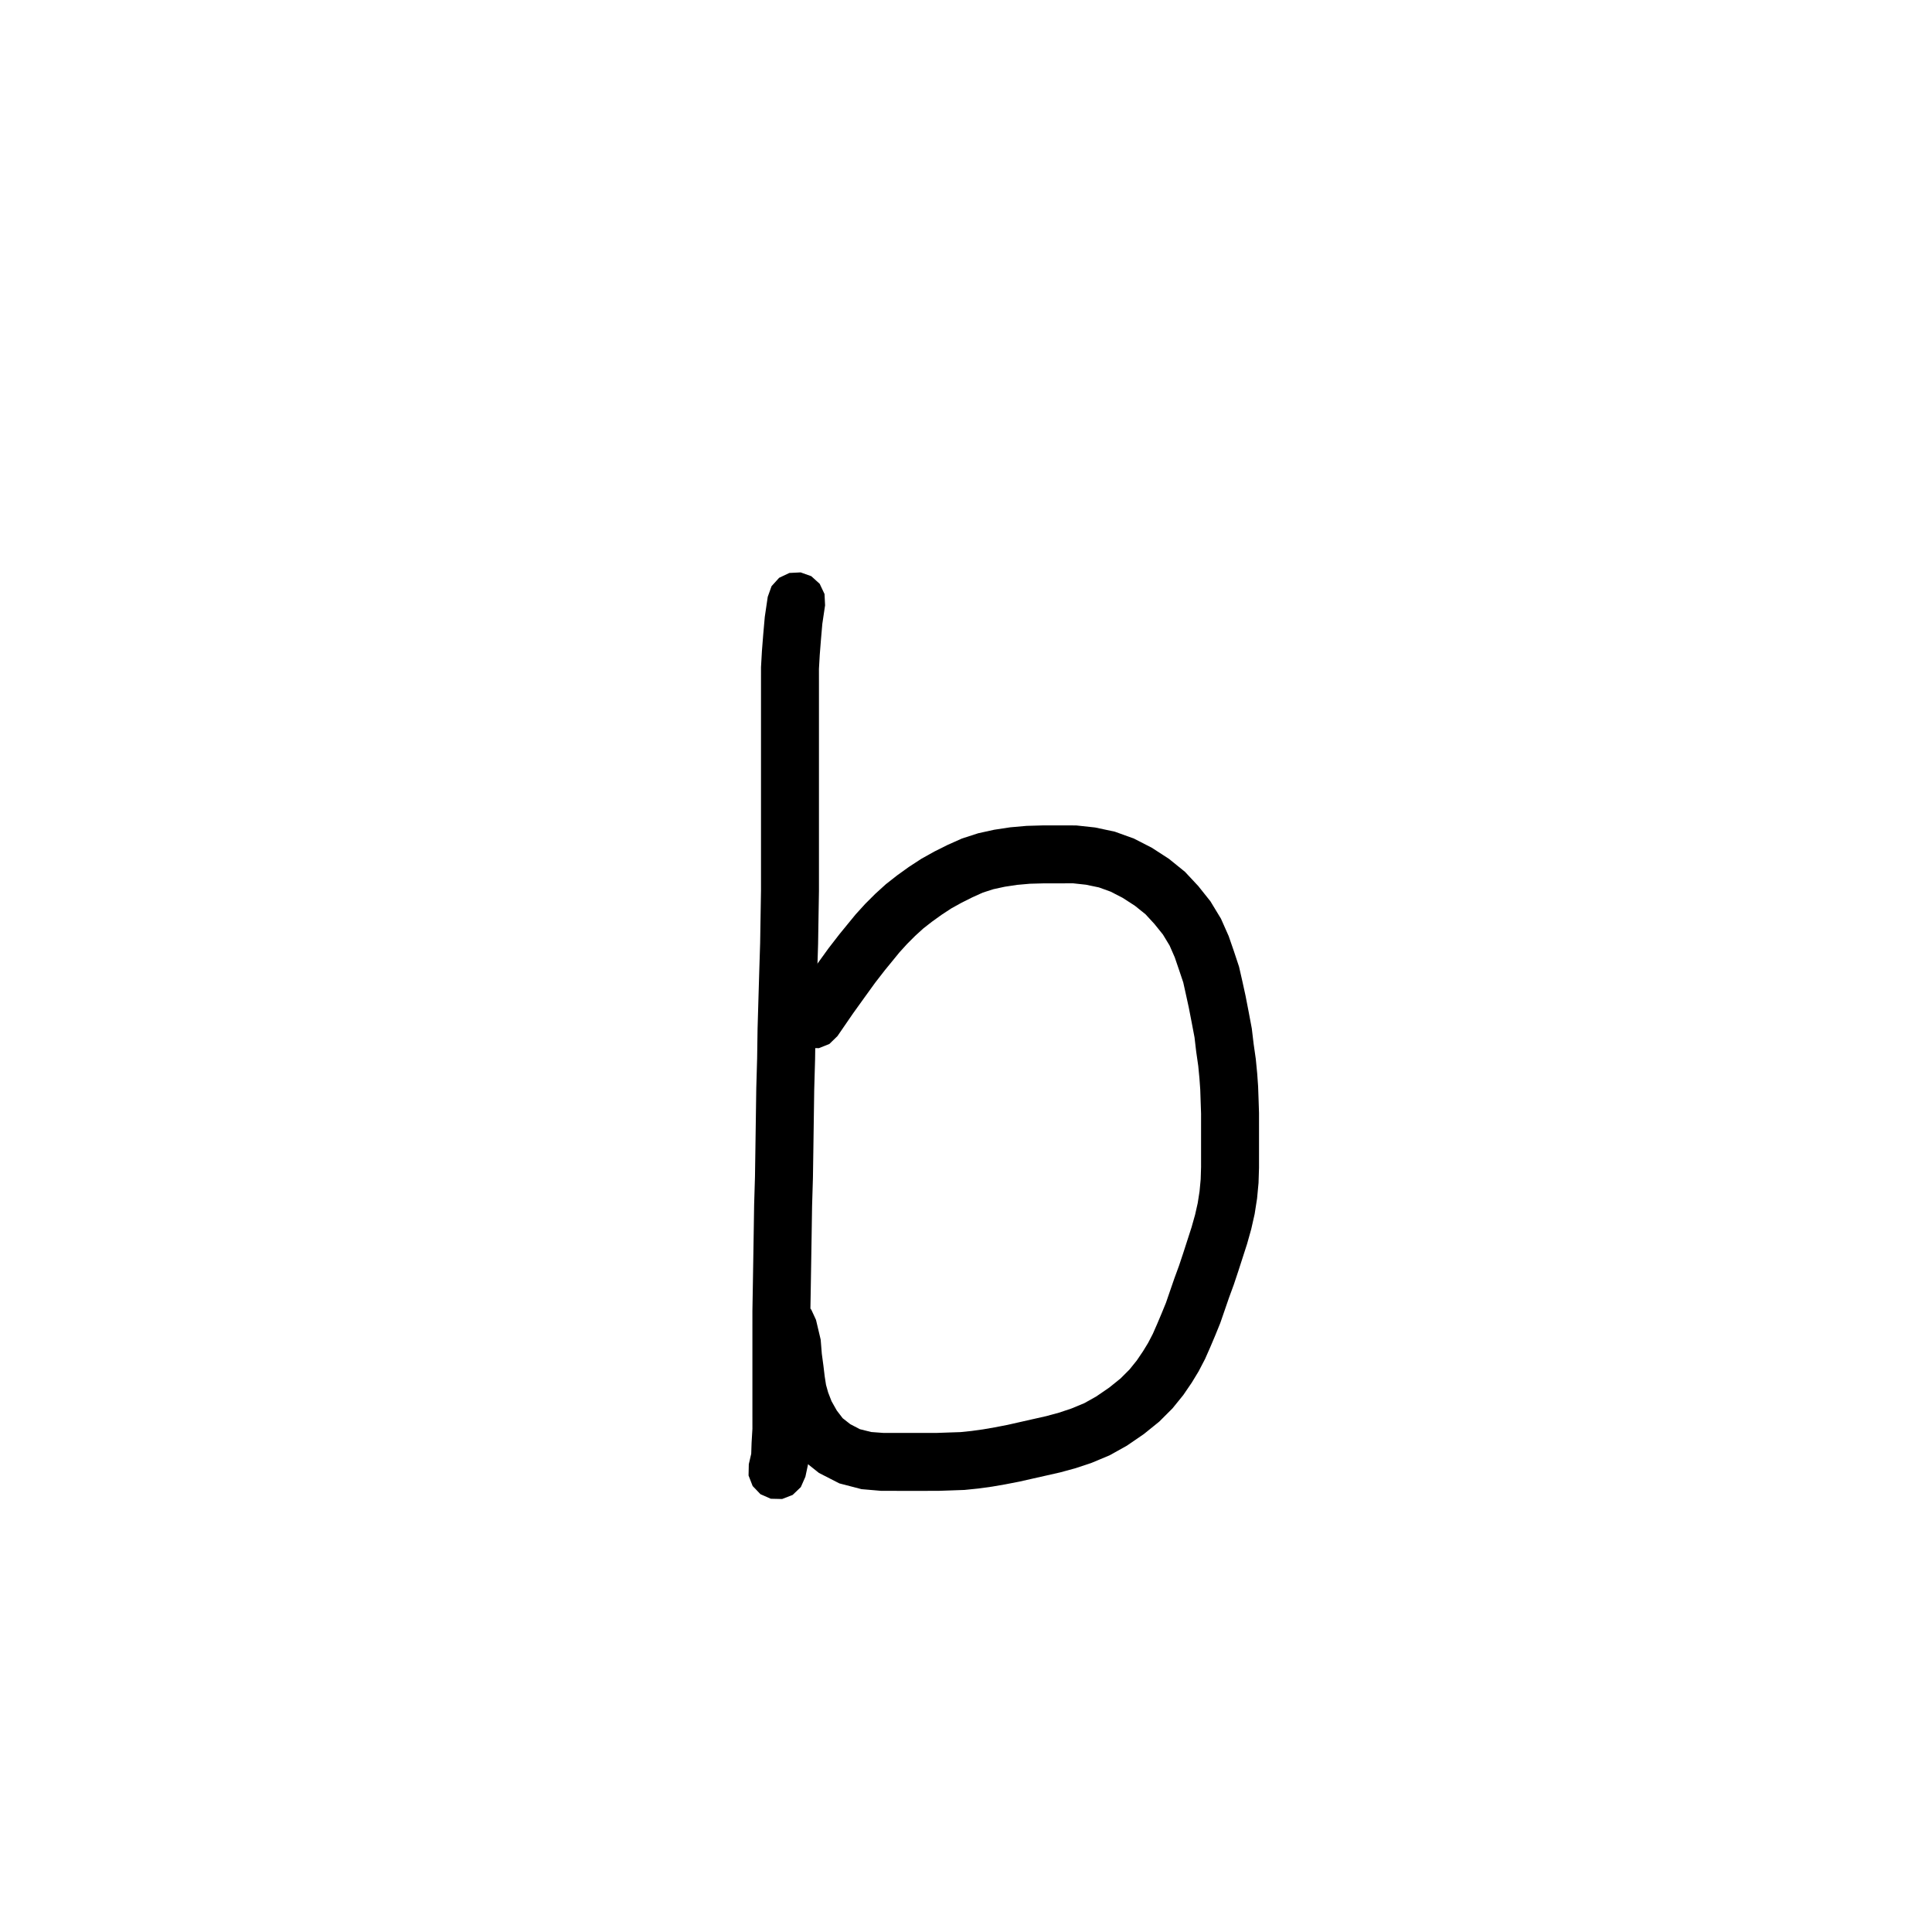
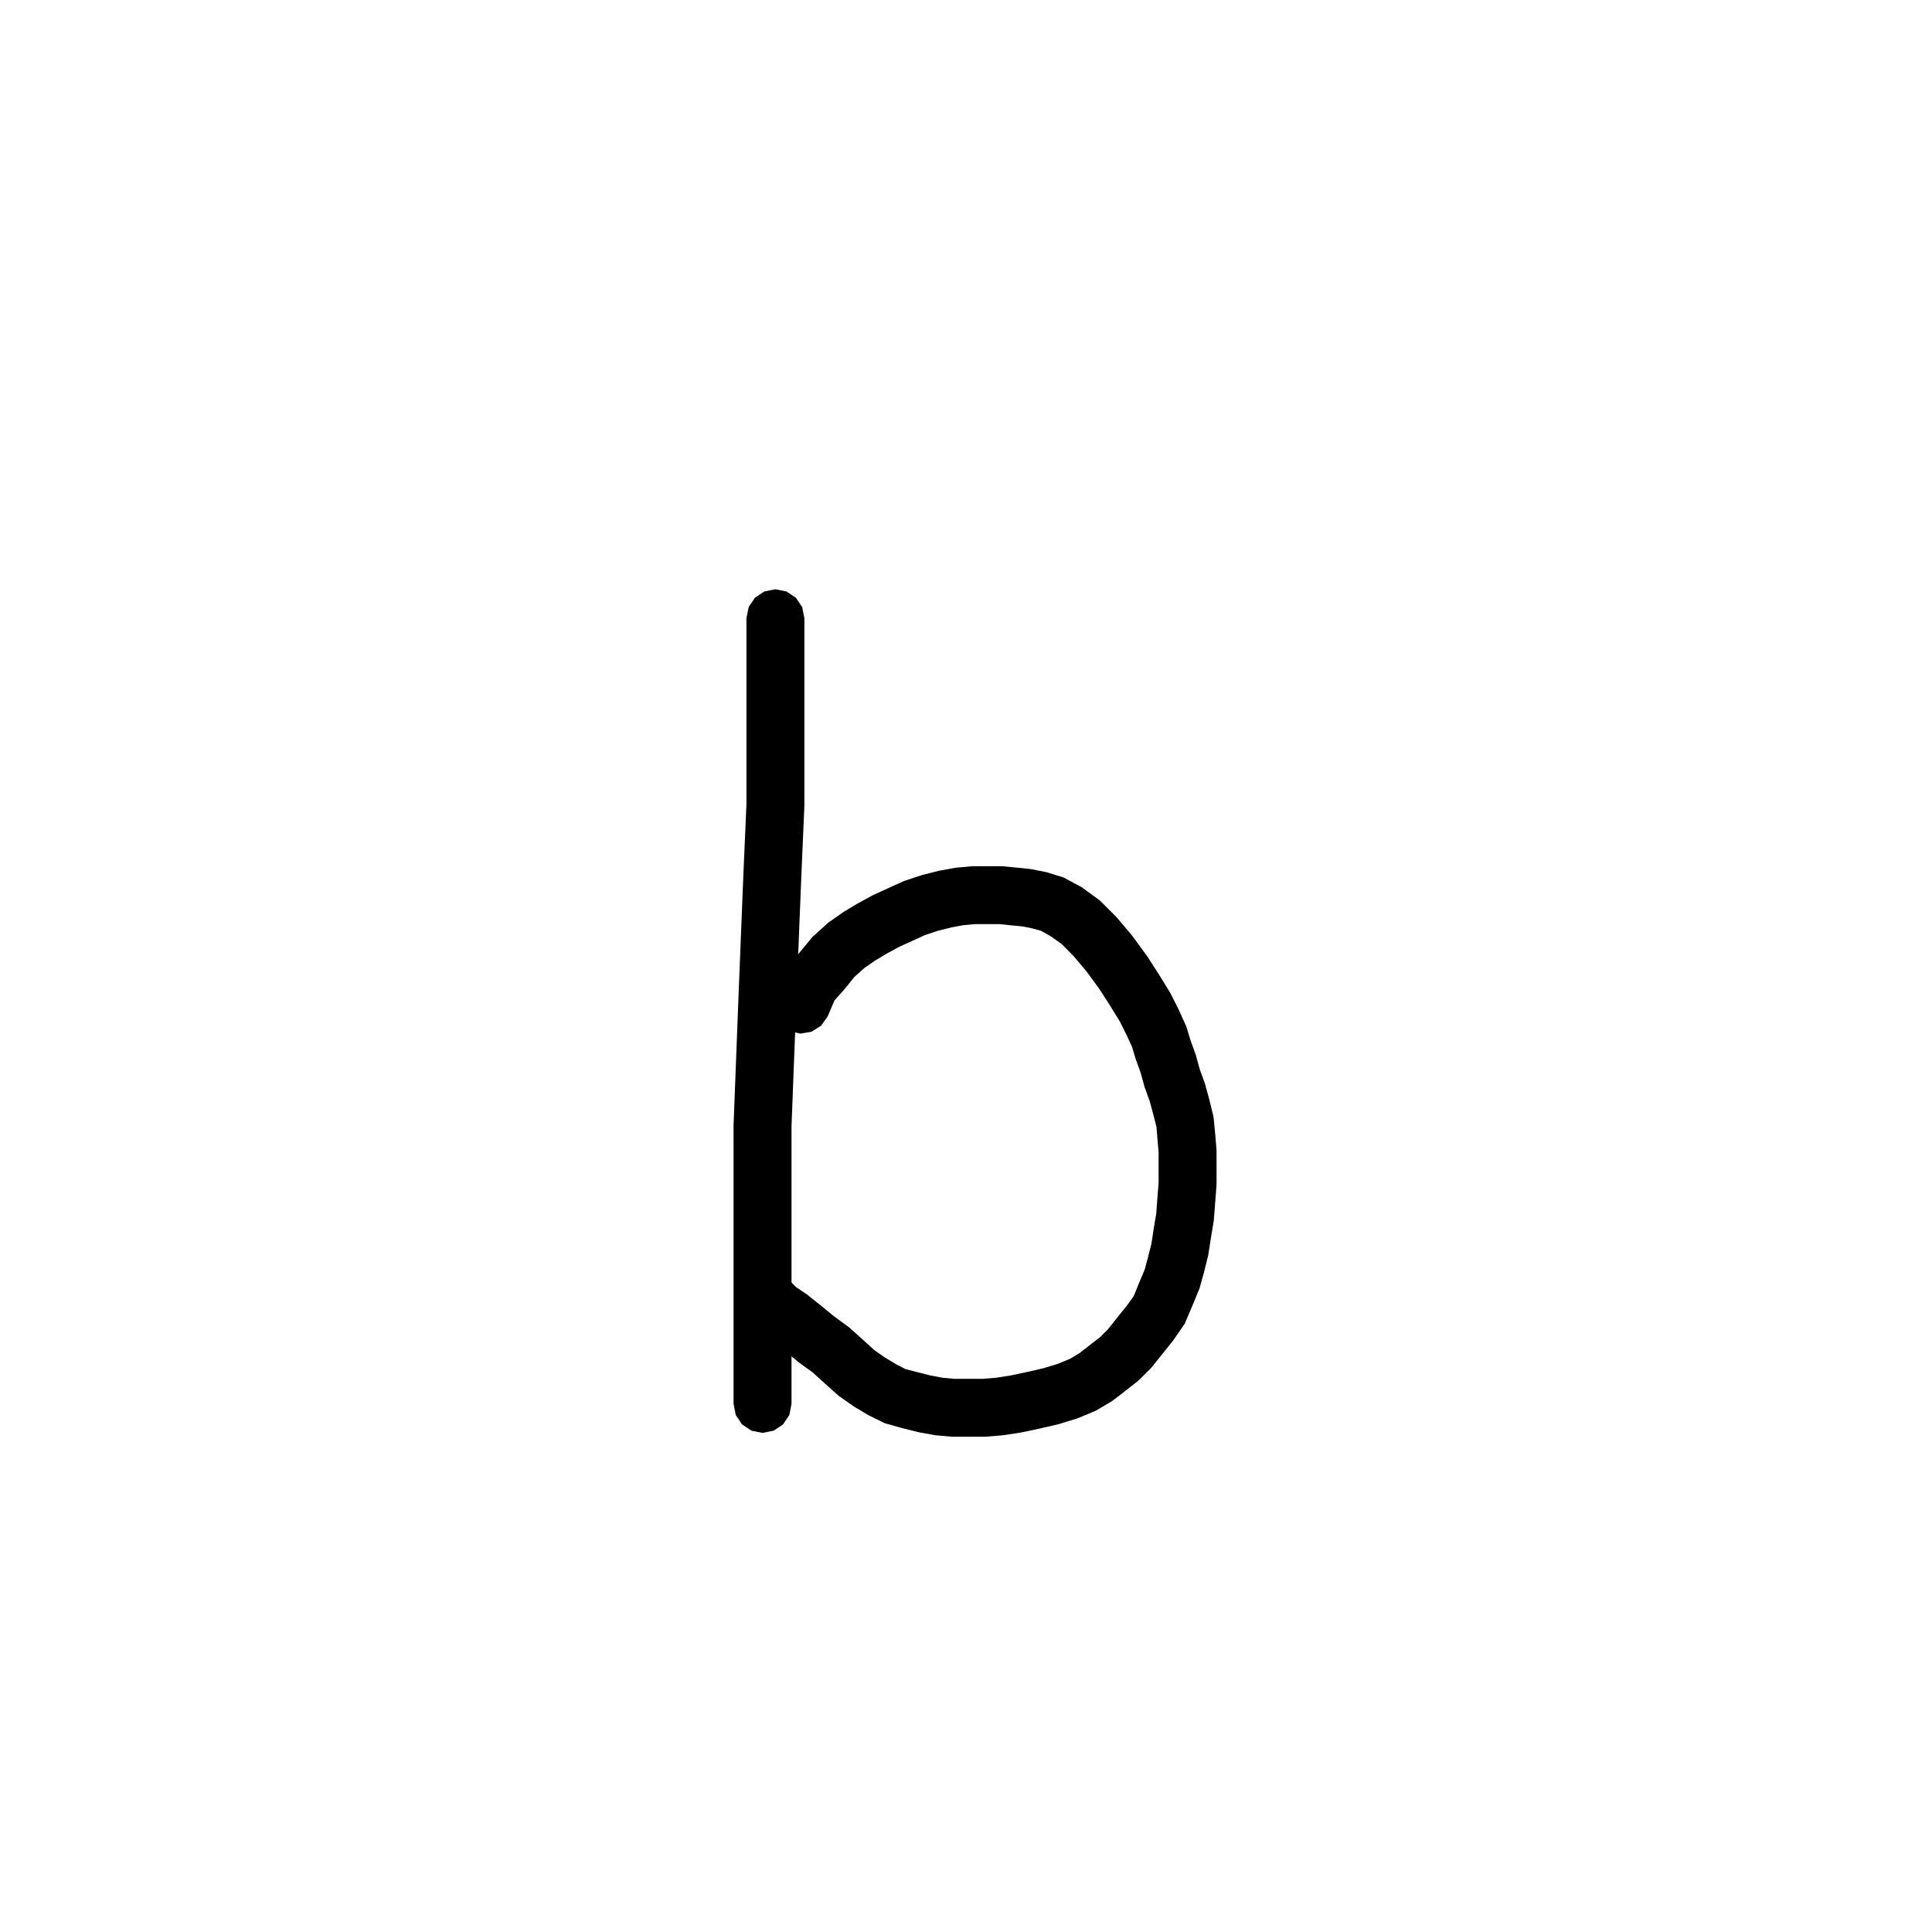
<svg xmlns="http://www.w3.org/2000/svg" viewBox="0 0 300 300" width="300" height="300">
-   <path d="M 119.215 92.674 L 118.755 95.795 L 118.516 98.493 L 118.311 101.093 L 118.169 103.595 L 118.167 105.733 L 118.167 107.867 L 118.167 109.933 L 118.167 112.133 L 118.167 114.6 L 118.167 117.333 L 118.167 120.333 L 118.167 123.6 L 118.167 127.067 L 118.167 130.733 L 118.167 134.467 L 118.167 138.296 L 118.101 142.327 L 118.035 146.426 L 117.902 150.663 L 117.769 155.134 L 117.634 159.768 L 117.568 164.302 L 117.434 168.97 L 117.367 173.669 L 117.3 178.267 L 117.234 182.699 L 117.101 187.097 L 117.034 191.462 L 116.967 195.594 L 116.901 199.658 L 116.834 203.561 L 116.833 207.333 L 116.833 210.733 L 116.833 214 L 116.833 216.933 L 116.833 219.6 L 116.835 221.871 L 116.706 224.036 L 116.649 225.748 L 116.274 227.357 L 116.235 229.113 L 116.87 230.749 L 118.084 232.018 L 119.69 232.726 L 121.446 232.765 L 123.083 232.13 L 124.352 230.916 L 125.06 229.31 L 125.573 226.918 L 125.694 224.497 L 125.832 222.129 L 125.833 219.6 L 125.833 216.933 L 125.833 214 L 125.833 210.733 L 125.833 207.333 L 125.833 203.639 L 125.899 199.809 L 125.966 195.74 L 126.033 191.604 L 126.099 187.303 L 126.232 182.901 L 126.3 178.399 L 126.366 173.798 L 126.432 169.163 L 126.566 164.498 L 126.632 159.965 L 126.765 155.399 L 126.898 150.937 L 127.032 146.64 L 127.099 142.473 L 127.167 138.371 L 127.167 134.467 L 127.167 130.733 L 127.167 127.067 L 127.167 123.6 L 127.167 120.333 L 127.167 117.333 L 127.167 114.6 L 127.167 112.133 L 127.167 109.933 L 127.167 107.867 L 127.167 105.733 L 127.165 103.872 L 127.289 101.707 L 127.484 99.24 L 127.69 96.872 L 128.118 93.993 L 128.032 92.239 L 127.281 90.652 L 125.979 89.473 L 124.326 88.882 L 122.572 88.968 L 120.985 89.719 L 119.806 91.021 Z" fill="black" fill-rule="nonzero" />
-   <path d="M 130.042 160.883 L 132.464 157.358 L 134.185 154.963 L 135.873 152.625 L 137.394 150.662 L 138.549 149.25 L 139.672 147.875 L 140.857 146.572 L 142.105 145.323 L 143.37 144.171 L 144.7 143.133 L 146.213 142.044 L 147.726 141.052 L 149.299 140.181 L 150.993 139.333 L 152.611 138.602 L 154.239 138.078 L 156.017 137.692 L 157.934 137.402 L 159.923 137.226 L 162.129 137.166 L 164.467 137.167 L 166.62 137.16 L 168.622 137.377 L 170.638 137.796 L 172.466 138.457 L 174.343 139.426 L 176.23 140.647 L 177.869 141.962 L 179.258 143.472 L 180.577 145.11 L 181.611 146.817 L 182.413 148.649 L 183.071 150.576 L 183.735 152.552 L 184.14 154.376 L 184.592 156.441 L 185.047 158.781 L 185.486 161.089 L 185.738 163.249 L 186.066 165.541 L 186.249 167.447 L 186.373 169.17 L 186.436 171.019 L 186.501 172.942 L 186.5 174.867 L 186.5 177 L 186.5 179.2 L 186.501 181.195 L 186.442 183.119 L 186.268 184.975 L 185.979 186.825 L 185.572 188.626 L 185.025 190.567 L 184.384 192.552 L 183.724 194.598 L 183.086 196.513 L 182.361 198.491 L 181.679 200.466 L 181.053 202.287 L 180.377 203.941 L 179.668 205.618 L 179.01 207.119 L 178.278 208.527 L 177.486 209.825 L 176.525 211.245 L 175.395 212.649 L 173.999 214.046 L 172.251 215.454 L 170.22 216.848 L 168.367 217.886 L 166.347 218.722 L 164.428 219.36 L 162.442 219.901 L 160.475 220.344 L 158.409 220.811 L 156.41 221.262 L 154.455 221.64 L 152.643 221.953 L 150.861 222.199 L 149.157 222.377 L 147.378 222.436 L 145.521 222.501 L 143.733 222.5 L 141.667 222.5 L 139.333 222.5 L 137.187 222.504 L 135.292 222.364 L 133.526 221.925 L 132.027 221.144 L 130.849 220.218 L 129.934 219.022 L 129.119 217.577 L 128.594 216.22 L 128.262 215.033 L 128.057 213.709 L 127.864 212.099 L 127.61 210.206 L 127.435 208.017 L 126.709 204.95 L 125.974 203.355 L 124.685 202.163 L 123.038 201.555 L 121.283 201.624 L 119.689 202.359 L 118.497 203.648 L 117.889 205.296 L 117.958 207.05 L 118.565 209.538 L 118.657 211.127 L 118.936 213.235 L 119.143 214.957 L 119.472 216.967 L 120.072 219.114 L 121.014 221.49 L 122.466 224.044 L 124.485 226.582 L 127.173 228.722 L 130.341 230.342 L 133.775 231.236 L 136.813 231.496 L 139.333 231.5 L 141.667 231.5 L 143.733 231.5 L 145.679 231.499 L 147.688 231.431 L 149.776 231.356 L 151.939 231.134 L 154.023 230.847 L 156.078 230.493 L 158.257 230.071 L 160.391 229.589 L 162.458 229.123 L 164.625 228.632 L 167.038 227.973 L 169.52 227.144 L 172.299 225.981 L 174.98 224.486 L 177.616 222.68 L 180.001 220.754 L 182.072 218.684 L 183.742 216.622 L 185.047 214.708 L 186.122 212.94 L 187.124 211.014 L 187.932 209.182 L 188.69 207.392 L 189.48 205.447 L 190.188 203.4 L 190.839 201.509 L 191.581 199.487 L 192.276 197.402 L 192.949 195.315 L 193.642 193.166 L 194.295 190.841 L 194.821 188.509 L 195.199 186.091 L 195.425 183.681 L 195.499 181.338 L 195.5 179.2 L 195.5 177 L 195.5 174.867 L 195.499 172.792 L 195.431 170.714 L 195.36 168.697 L 195.217 166.687 L 195.001 164.459 L 194.662 162.085 L 194.38 159.711 L 193.886 157.086 L 193.408 154.626 L 192.926 152.424 L 192.399 150.115 L 191.596 147.691 L 190.787 145.351 L 189.589 142.65 L 187.956 139.957 L 186.075 137.595 L 183.998 135.371 L 181.503 133.353 L 178.857 131.64 L 176.067 130.209 L 173.095 129.138 L 170.044 128.49 L 167.113 128.173 L 164.467 128.167 L 162.004 128.167 L 159.41 128.241 L 156.866 128.465 L 154.383 128.841 L 151.894 129.389 L 149.389 130.198 L 147.14 131.2 L 145.101 132.219 L 143.074 133.348 L 141.12 134.623 L 139.3 135.933 L 137.563 137.295 L 135.895 138.81 L 134.343 140.361 L 132.861 141.992 L 131.584 143.55 L 130.34 145.072 L 128.66 147.242 L 126.882 149.704 L 125.091 152.197 L 122.625 155.784 L 121.932 157.397 L 121.909 159.153 L 122.559 160.784 L 123.784 162.042 L 125.397 162.735 L 127.153 162.758 L 128.784 162.108 Z" fill="black" fill-rule="nonzero" />
+   <path d="M 115.906 96 L 115.906 98.333 L 115.906 101.4 L 115.906 104.6 L 115.906 108.2 L 115.906 112.2 L 115.906 116.4 L 115.906 120.6 L 115.907 124.9 L 115.71 129.405 L 115.51 134.009 L 115.31 138.816 L 115.11 143.82 L 114.91 148.82 L 114.71 153.824 L 114.51 159.027 L 114.31 164.227 L 114.11 169.427 L 113.907 174.712 L 113.906 179.8 L 113.906 184.6 L 113.906 189.2 L 113.906 193.6 L 113.906 197.6 L 113.906 201.4 L 113.906 204.8 L 113.906 207.8 L 113.906 210.4 L 113.906 212.8 L 113.906 214.8 L 113.906 216.667 L 113.906 218 L 114.249 219.722 L 115.224 221.182 L 116.684 222.157 L 118.406 222.5 L 120.128 222.157 L 121.588 221.182 L 122.564 219.722 L 122.906 218 L 122.906 216.667 L 122.906 214.8 L 122.906 212.8 L 122.906 210.4 L 122.906 207.8 L 122.906 204.8 L 122.906 201.4 L 122.906 197.6 L 122.906 193.6 L 122.906 189.2 L 122.906 184.6 L 122.906 179.8 L 122.905 174.888 L 123.103 169.773 L 123.303 164.573 L 123.503 159.373 L 123.703 154.176 L 123.903 149.18 L 124.103 144.18 L 124.303 139.184 L 124.502 134.391 L 124.702 129.795 L 124.905 125.1 L 124.906 120.6 L 124.906 116.4 L 124.906 112.2 L 124.906 108.2 L 124.906 104.6 L 124.906 101.4 L 124.906 98.333 L 124.906 96 L 124.564 94.278 L 123.588 92.818 L 122.128 91.843 L 120.406 91.5 L 118.684 91.843 L 117.224 92.818 L 116.249 94.278 Z" fill="black" fill-rule="nonzero" />
+   <path d="M 128.518 157.828 L 129.572 155.358 L 131.063 153.681 L 132.669 151.699 L 134.217 150.314 L 135.859 149.173 L 137.639 148.107 L 139.619 147.025 L 141.668 146.097 L 143.646 145.191 L 145.666 144.52 L 147.762 143.997 L 149.614 143.659 L 151.411 143.495 L 153.406 143.5 L 155.182 143.494 L 156.958 143.678 L 158.739 143.85 L 160.315 144.166 L 161.634 144.536 L 163.19 145.396 L 164.865 146.606 L 166.689 148.441 L 168.668 150.78 L 170.702 153.555 L 172.398 156.198 L 173.88 158.599 L 174.947 160.742 L 175.801 162.602 L 176.337 164.423 L 177.118 166.564 L 177.718 168.764 L 178.518 170.964 L 179.052 172.936 L 179.573 174.971 L 179.723 176.79 L 179.91 178.987 L 179.906 181.2 L 179.91 183.627 L 179.72 186.055 L 179.538 188.464 L 179.163 190.689 L 178.794 193.117 L 178.252 195.264 L 177.756 197.122 L 176.852 199.269 L 176.056 201.245 L 175.006 202.7 L 173.492 204.589 L 172.043 206.41 L 170.829 207.626 L 169.244 208.848 L 167.665 210.086 L 166.194 210.975 L 164.282 211.766 L 162.036 212.455 L 159.63 213.007 L 156.987 213.575 L 154.67 213.932 L 152.619 214.104 L 150.406 214.1 L 148.202 214.104 L 146.414 213.941 L 144.562 213.603 L 142.342 213.046 L 140.608 212.595 L 139.175 211.857 L 137.459 210.827 L 135.817 209.686 L 134.017 208.055 L 131.838 206.102 L 129.558 204.439 L 127.438 202.702 L 125.286 200.985 L 123.577 199.841 L 122.588 198.818 L 121.128 197.843 L 119.406 197.5 L 117.684 197.843 L 116.224 198.818 L 115.249 200.278 L 114.906 202 L 115.249 203.722 L 116.224 205.182 L 117.902 206.826 L 119.926 208.215 L 121.775 209.698 L 124.055 211.561 L 126.175 213.098 L 127.996 214.745 L 130.195 216.714 L 132.554 218.373 L 134.838 219.743 L 137.404 221.005 L 140.07 221.754 L 142.65 222.397 L 145.198 222.859 L 147.811 223.096 L 150.406 223.1 L 152.994 223.096 L 155.742 222.868 L 158.626 222.425 L 161.582 221.793 L 164.376 221.145 L 167.33 220.234 L 170.219 219.025 L 172.747 217.514 L 174.769 215.952 L 176.784 214.374 L 178.77 212.39 L 180.52 210.211 L 182.206 208.1 L 183.957 205.555 L 185.16 202.731 L 186.256 200.078 L 186.961 197.536 L 187.619 194.883 L 188.05 192.111 L 188.474 189.536 L 188.693 186.745 L 188.903 183.973 L 188.906 181.2 L 188.902 178.613 L 188.689 176.01 L 188.44 173.429 L 187.761 170.664 L 187.094 168.236 L 186.294 166.036 L 185.694 163.836 L 184.875 161.577 L 184.211 159.398 L 183.066 156.858 L 181.733 154.201 L 180.014 151.402 L 178.111 148.445 L 175.745 145.22 L 173.323 142.359 L 170.748 139.794 L 168.022 137.804 L 165.179 136.264 L 162.498 135.434 L 160.074 134.95 L 157.854 134.722 L 155.631 134.506 L 153.406 134.5 L 151.002 134.505 L 148.398 134.741 L 145.85 135.203 L 143.146 135.88 L 140.366 136.809 L 137.944 137.903 L 135.594 138.975 L 133.174 140.293 L 130.954 141.627 L 128.595 143.286 L 126.144 145.501 L 124.149 147.919 L 121.907 150.642 L 120.294 154.172 L 119.908 155.885 L 120.206 157.615 L 121.144 159.1 L 122.579 160.112 L 124.291 160.499 L 126.022 160.2 L 127.506 159.262 Z" fill="black" fill-rule="nonzero" />
</svg>
